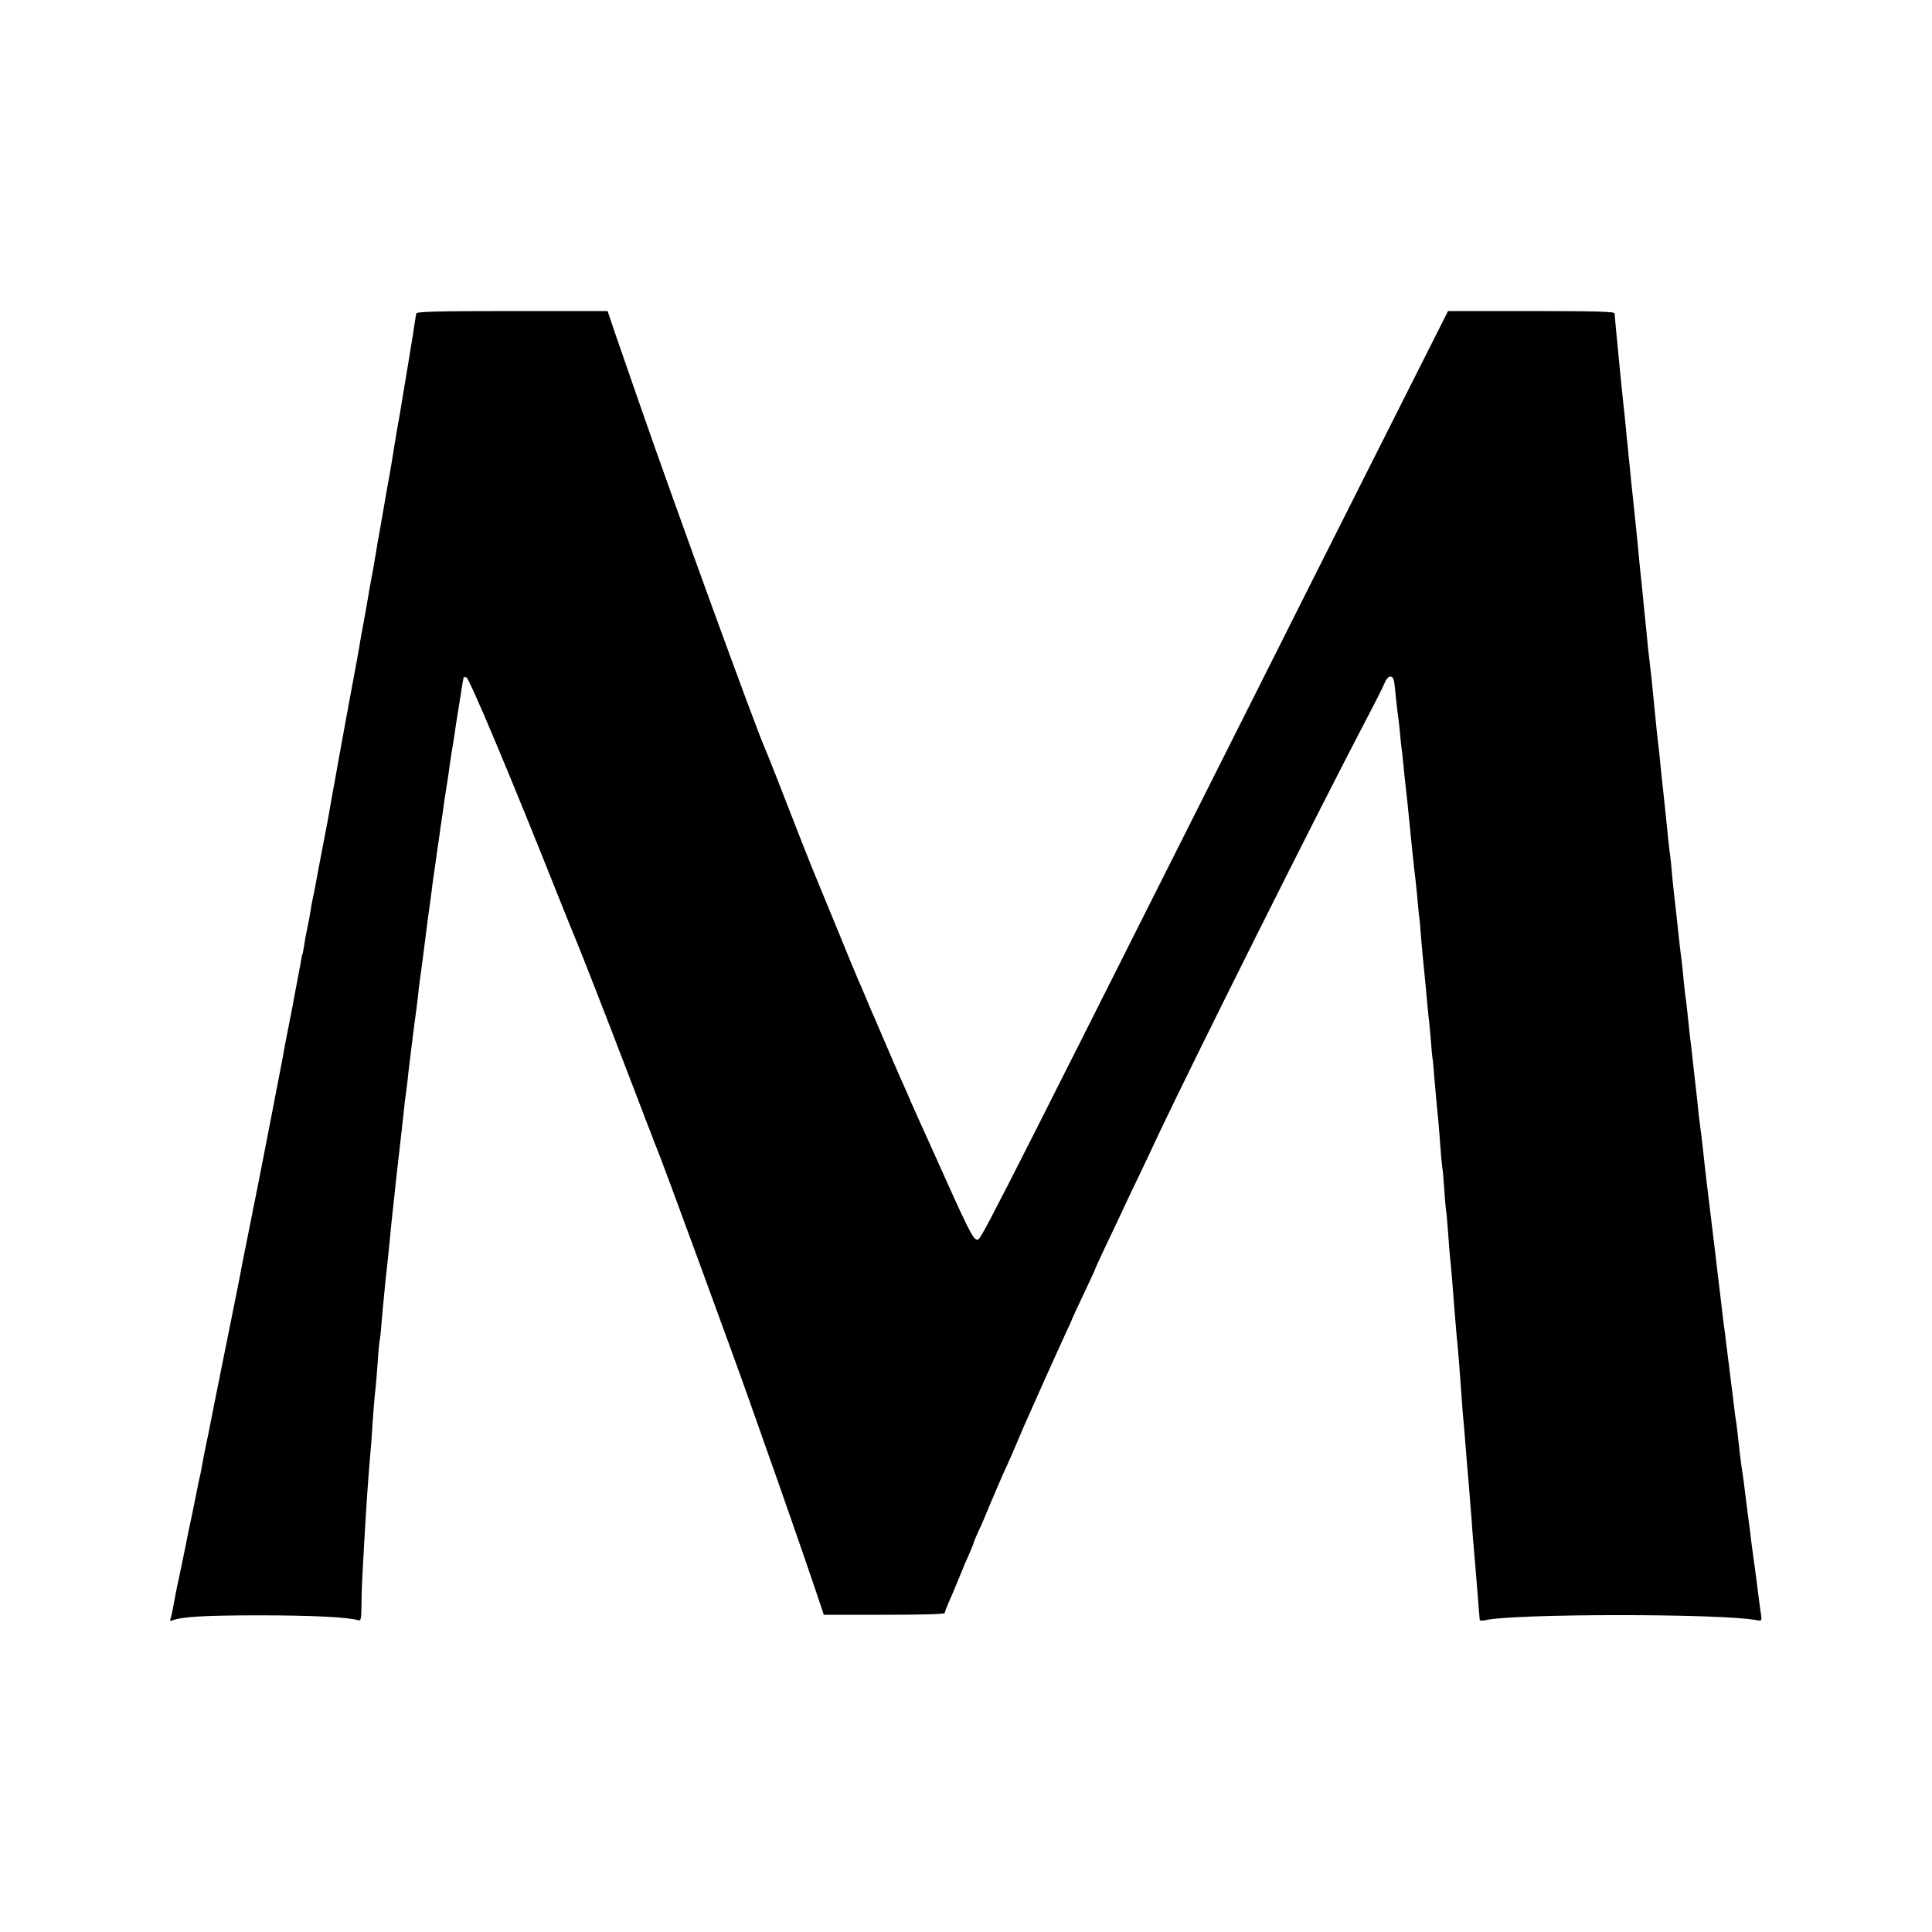
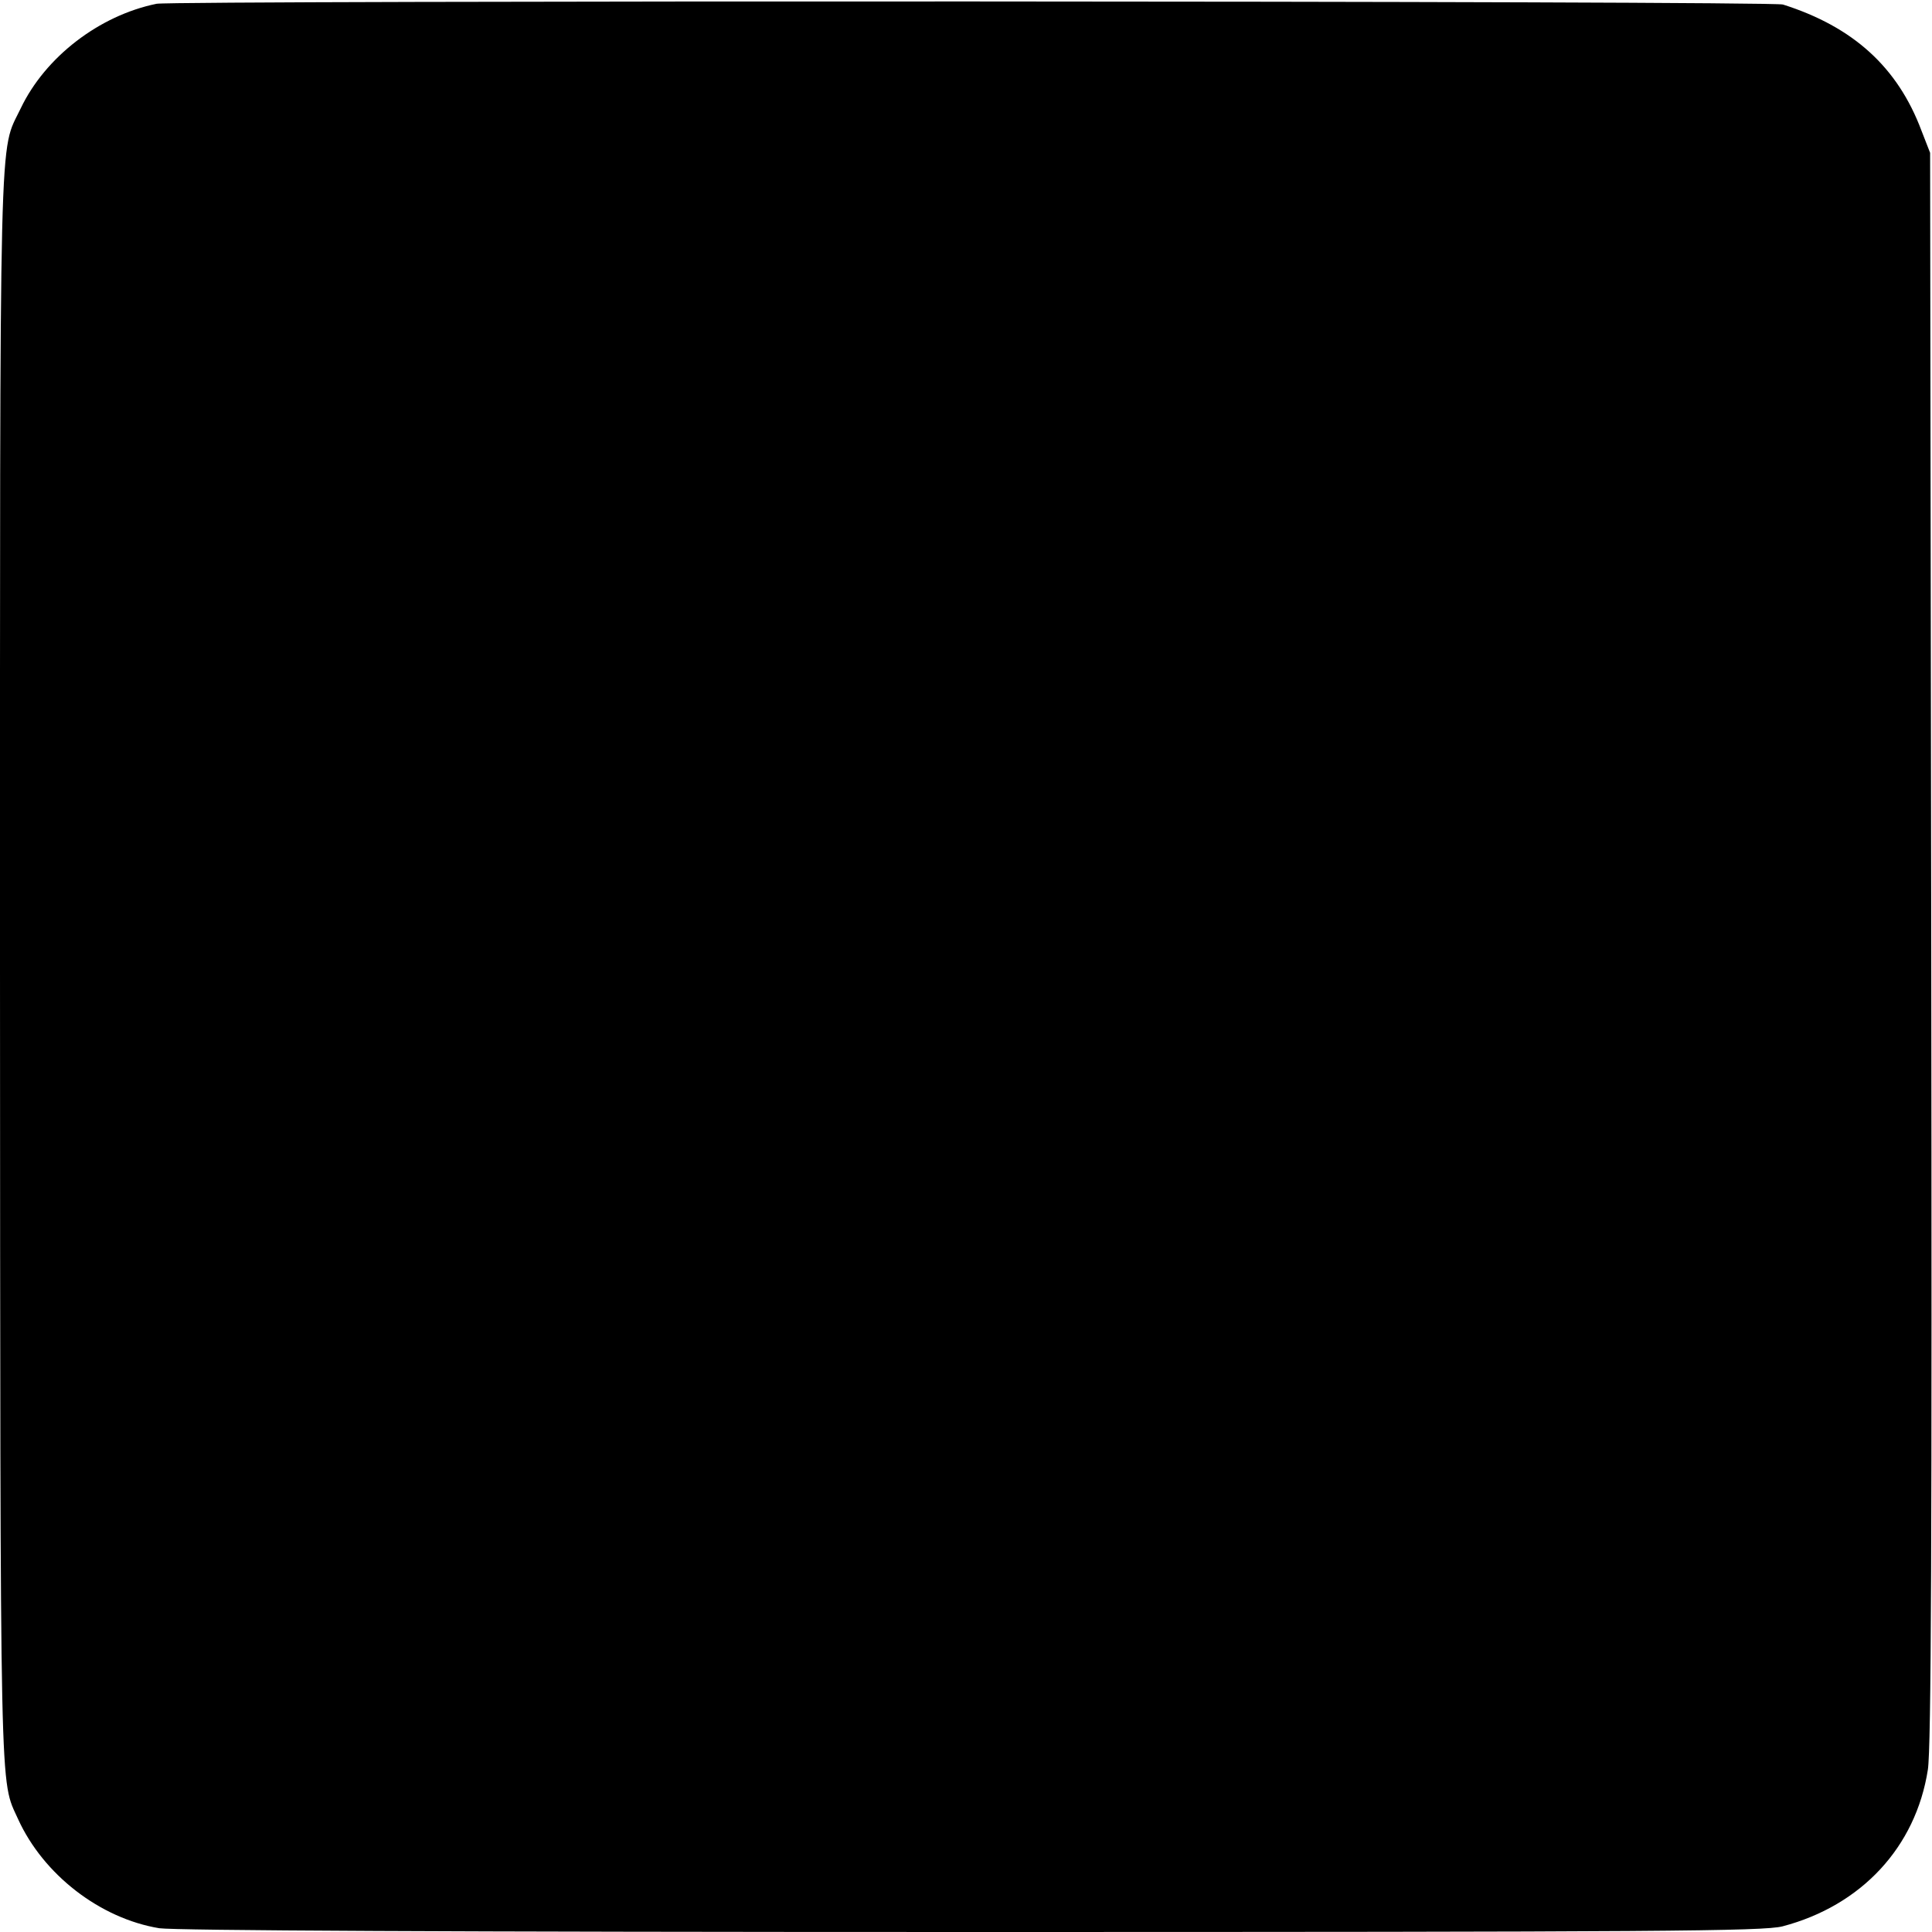
- <svg xmlns="http://www.w3.org/2000/svg" version="1.0" width="1000pt" height="1000pt" viewBox="0 0 1000 1000" preserveAspectRatio="xMidYMid meet">
-   <g transform="translate(0,1000) scale(0.1,-0.1)" fill="#000000" stroke="none">
-     <path d="M2155 8378 c-2 -7 -6 -31 -9 -53 -7 -45 -9 -63 -37 -230 -11 -66 -22 -133 -25 -150 -6 -40 -16 -95 -20 -120 -3 -11 -11 -63 -20 -115 -14 -90 -18 -111 -28 -170 -3 -14 -17 -92 -31 -175 -14 -82 -28 -161 -31 -175 -2 -14 -8 -52 -14 -85 -5 -33 -12 -71 -15 -85 -6 -28 -7 -36 -29 -165 -9 -49 -18 -101 -21 -115 -3 -14 -7 -38 -10 -55 -2 -16 -11 -66 -19 -110 -26 -141 -35 -189 -41 -220 -2 -16 -7 -41 -10 -54 -2 -13 -20 -112 -40 -220 -19 -108 -37 -205 -39 -216 -9 -52 -18 -102 -22 -125 -3 -14 -16 -81 -29 -150 -13 -69 -27 -141 -30 -160 -3 -19 -10 -53 -15 -75 -5 -22 -11 -57 -14 -77 -3 -21 -10 -57 -15 -80 -5 -24 -13 -63 -16 -88 -4 -24 -8 -47 -10 -50 -2 -3 -6 -23 -9 -45 -4 -22 -25 -134 -47 -250 -23 -115 -43 -219 -44 -230 -3 -19 -141 -729 -150 -770 -3 -11 -7 -31 -9 -45 -3 -14 -14 -72 -26 -130 -12 -58 -24 -118 -27 -135 -2 -16 -40 -207 -84 -423 -43 -215 -81 -402 -83 -415 -2 -12 -11 -56 -20 -97 -8 -41 -18 -91 -21 -110 -3 -19 -8 -42 -10 -50 -2 -8 -6 -26 -9 -40 -2 -14 -16 -81 -30 -150 -15 -69 -29 -136 -31 -150 -4 -21 -34 -166 -51 -245 -2 -11 -9 -46 -15 -78 -5 -32 -13 -65 -16 -74 -5 -12 -2 -15 10 -10 49 19 170 26 447 26 272 0 459 -9 513 -25 15 -5 17 4 18 78 1 84 2 107 13 303 13 226 19 315 31 460 4 39 8 95 10 125 5 87 15 212 20 245 2 17 6 73 10 125 3 52 8 102 10 110 2 8 7 51 10 95 4 44 8 94 10 110 6 67 16 162 20 195 2 19 7 67 11 105 4 39 8 81 9 95 5 45 25 234 30 278 3 23 7 62 10 87 3 25 7 64 10 88 8 72 16 140 20 182 3 22 7 56 10 75 2 19 7 55 9 80 6 53 34 280 42 331 2 20 7 59 10 85 2 27 7 60 9 74 2 14 14 99 25 190 11 91 23 176 25 190 2 14 7 48 10 75 3 28 8 61 10 75 2 14 7 45 10 70 3 25 8 56 10 70 2 14 7 45 10 70 3 25 8 56 10 70 2 14 7 45 10 70 3 25 10 70 15 100 5 30 12 75 15 100 3 25 10 70 15 100 5 30 12 73 15 95 3 23 7 50 9 60 2 11 9 56 16 100 7 44 14 87 15 95 2 8 4 18 4 22 1 4 7 5 15 2 16 -6 235 -527 480 -1144 43 -107 82 -204 87 -215 15 -34 174 -441 244 -625 37 -96 78 -203 91 -237 13 -35 35 -93 50 -130 14 -38 29 -77 34 -88 23 -52 400 -1081 477 -1300 19 -55 60 -170 90 -255 69 -193 190 -541 251 -721 l46 -137 313 0 c187 0 313 3 313 9 0 5 9 28 19 52 11 23 36 83 56 132 20 50 45 109 56 132 10 24 19 45 19 49 0 3 11 29 24 57 14 29 41 92 61 142 21 49 48 112 60 140 45 98 63 141 89 202 14 35 37 86 50 115 13 29 52 116 86 193 35 77 80 178 101 223 22 46 39 85 39 87 0 1 27 60 60 129 33 70 60 128 60 131 0 2 22 50 49 107 27 56 67 141 89 188 22 47 64 137 95 200 30 63 75 158 99 210 211 443 824 1668 1077 2150 39 74 78 152 87 173 10 24 22 37 32 35 16 -3 18 -10 27 -108 4 -36 8 -76 11 -90 2 -14 6 -54 10 -90 3 -36 7 -75 9 -88 2 -13 7 -53 10 -90 3 -37 8 -80 10 -97 2 -16 6 -57 10 -90 3 -33 8 -78 10 -100 2 -22 9 -89 15 -150 6 -60 13 -121 15 -135 2 -14 6 -56 10 -95 3 -38 8 -86 10 -105 3 -19 7 -62 9 -95 3 -33 7 -85 10 -115 8 -75 13 -133 21 -215 3 -38 8 -86 10 -105 3 -19 7 -70 11 -113 3 -43 7 -87 9 -97 2 -10 6 -54 9 -97 6 -70 13 -149 22 -238 1 -16 6 -68 9 -115 3 -47 8 -97 10 -111 3 -14 7 -63 10 -109 3 -46 7 -95 9 -109 3 -14 7 -66 11 -116 3 -49 8 -108 10 -130 3 -22 7 -69 10 -105 12 -156 15 -189 20 -250 3 -36 7 -85 10 -110 4 -41 8 -94 21 -270 2 -36 6 -87 9 -115 3 -27 7 -81 10 -120 7 -92 13 -154 20 -240 3 -38 7 -95 10 -125 4 -65 14 -187 20 -250 2 -25 7 -85 11 -135 7 -89 11 -142 13 -159 1 -4 11 -6 24 -3 142 36 1234 36 1409 1 25 -5 27 -3 24 23 -3 15 -14 100 -25 188 -12 88 -24 178 -27 200 -2 22 -7 56 -9 75 -3 19 -7 53 -10 75 -5 41 -11 88 -20 160 -3 22 -8 56 -11 75 -7 49 -12 96 -19 160 -3 30 -8 66 -10 80 -3 14 -7 48 -10 75 -3 28 -8 64 -10 80 -2 17 -7 53 -10 80 -3 28 -8 64 -10 80 -2 17 -7 53 -10 80 -3 28 -8 64 -10 80 -3 17 -7 53 -10 80 -3 28 -10 84 -15 125 -5 41 -12 98 -15 125 -3 28 -7 66 -10 85 -2 19 -11 94 -20 165 -9 72 -18 146 -20 165 -2 19 -7 58 -10 85 -14 133 -27 235 -30 255 -1 8 -6 47 -9 85 -4 39 -10 90 -13 115 -3 25 -6 56 -8 70 -2 25 -13 117 -20 175 -2 17 -6 59 -10 95 -4 36 -8 76 -11 90 -2 14 -6 54 -10 90 -3 36 -7 76 -9 90 -4 29 -15 120 -20 170 -3 34 -13 121 -21 190 -2 19 -7 64 -10 100 -3 36 -7 76 -9 90 -5 30 -11 92 -25 230 -6 58 -13 121 -15 140 -2 19 -7 62 -10 95 -3 33 -7 74 -9 90 -5 35 -15 130 -21 195 -16 167 -17 174 -29 275 -3 22 -8 69 -11 105 -4 36 -8 81 -10 100 -2 19 -7 64 -10 100 -3 36 -8 81 -10 100 -2 19 -7 62 -10 95 -6 67 -10 111 -29 290 -13 118 -17 164 -21 205 -3 25 -7 65 -9 90 -3 25 -8 74 -11 110 -4 36 -8 83 -11 105 -12 110 -46 462 -47 483 0 9 -93 12 -431 12 l-431 0 -321 -637 c-177 -351 -559 -1110 -849 -1688 -1282 -2550 -1248 -2482 -1268 -2481 -21 1 -46 52 -229 461 -27 61 -59 130 -70 155 -11 25 -28 63 -38 85 -9 22 -26 60 -37 85 -11 25 -49 110 -83 190 -34 80 -68 159 -75 175 -8 17 -28 64 -45 105 -17 41 -38 89 -45 105 -7 17 -55 131 -105 255 -51 124 -98 239 -105 255 -16 36 -125 313 -201 510 -30 77 -59 149 -64 160 -41 88 -468 1261 -648 1780 -50 143 -108 311 -129 372 l-38 113 -493 0 c-385 0 -494 -3 -497 -12z" />
+ <svg xmlns="http://www.w3.org/2000/svg" version="1.0" width="512pt" height="512pt" viewBox="0 0 512 512" preserveAspectRatio="xMidYMid meet">
+   <g transform="translate(0,512) scale(0.1,-0.1)" fill="#000000" stroke="none">
+     <path d="M415 5110 c-152 -31 -295 -141 -360 -277 -58 -122 -55 20 -55 -2278 1 -2251 -1 -2147 48 -2256 67 -147 217 -263 374 -289 42 -6 770 -10 2154 -10 1825 0 2098 2 2148 15 209 55 353 210 385 415 9 56 11 617 9 2180 l-3 2105 -23 59 c-63 168 -181 275 -367 334 -30 10 -4263 11 -4310 2z" />
  </g>
</svg>
